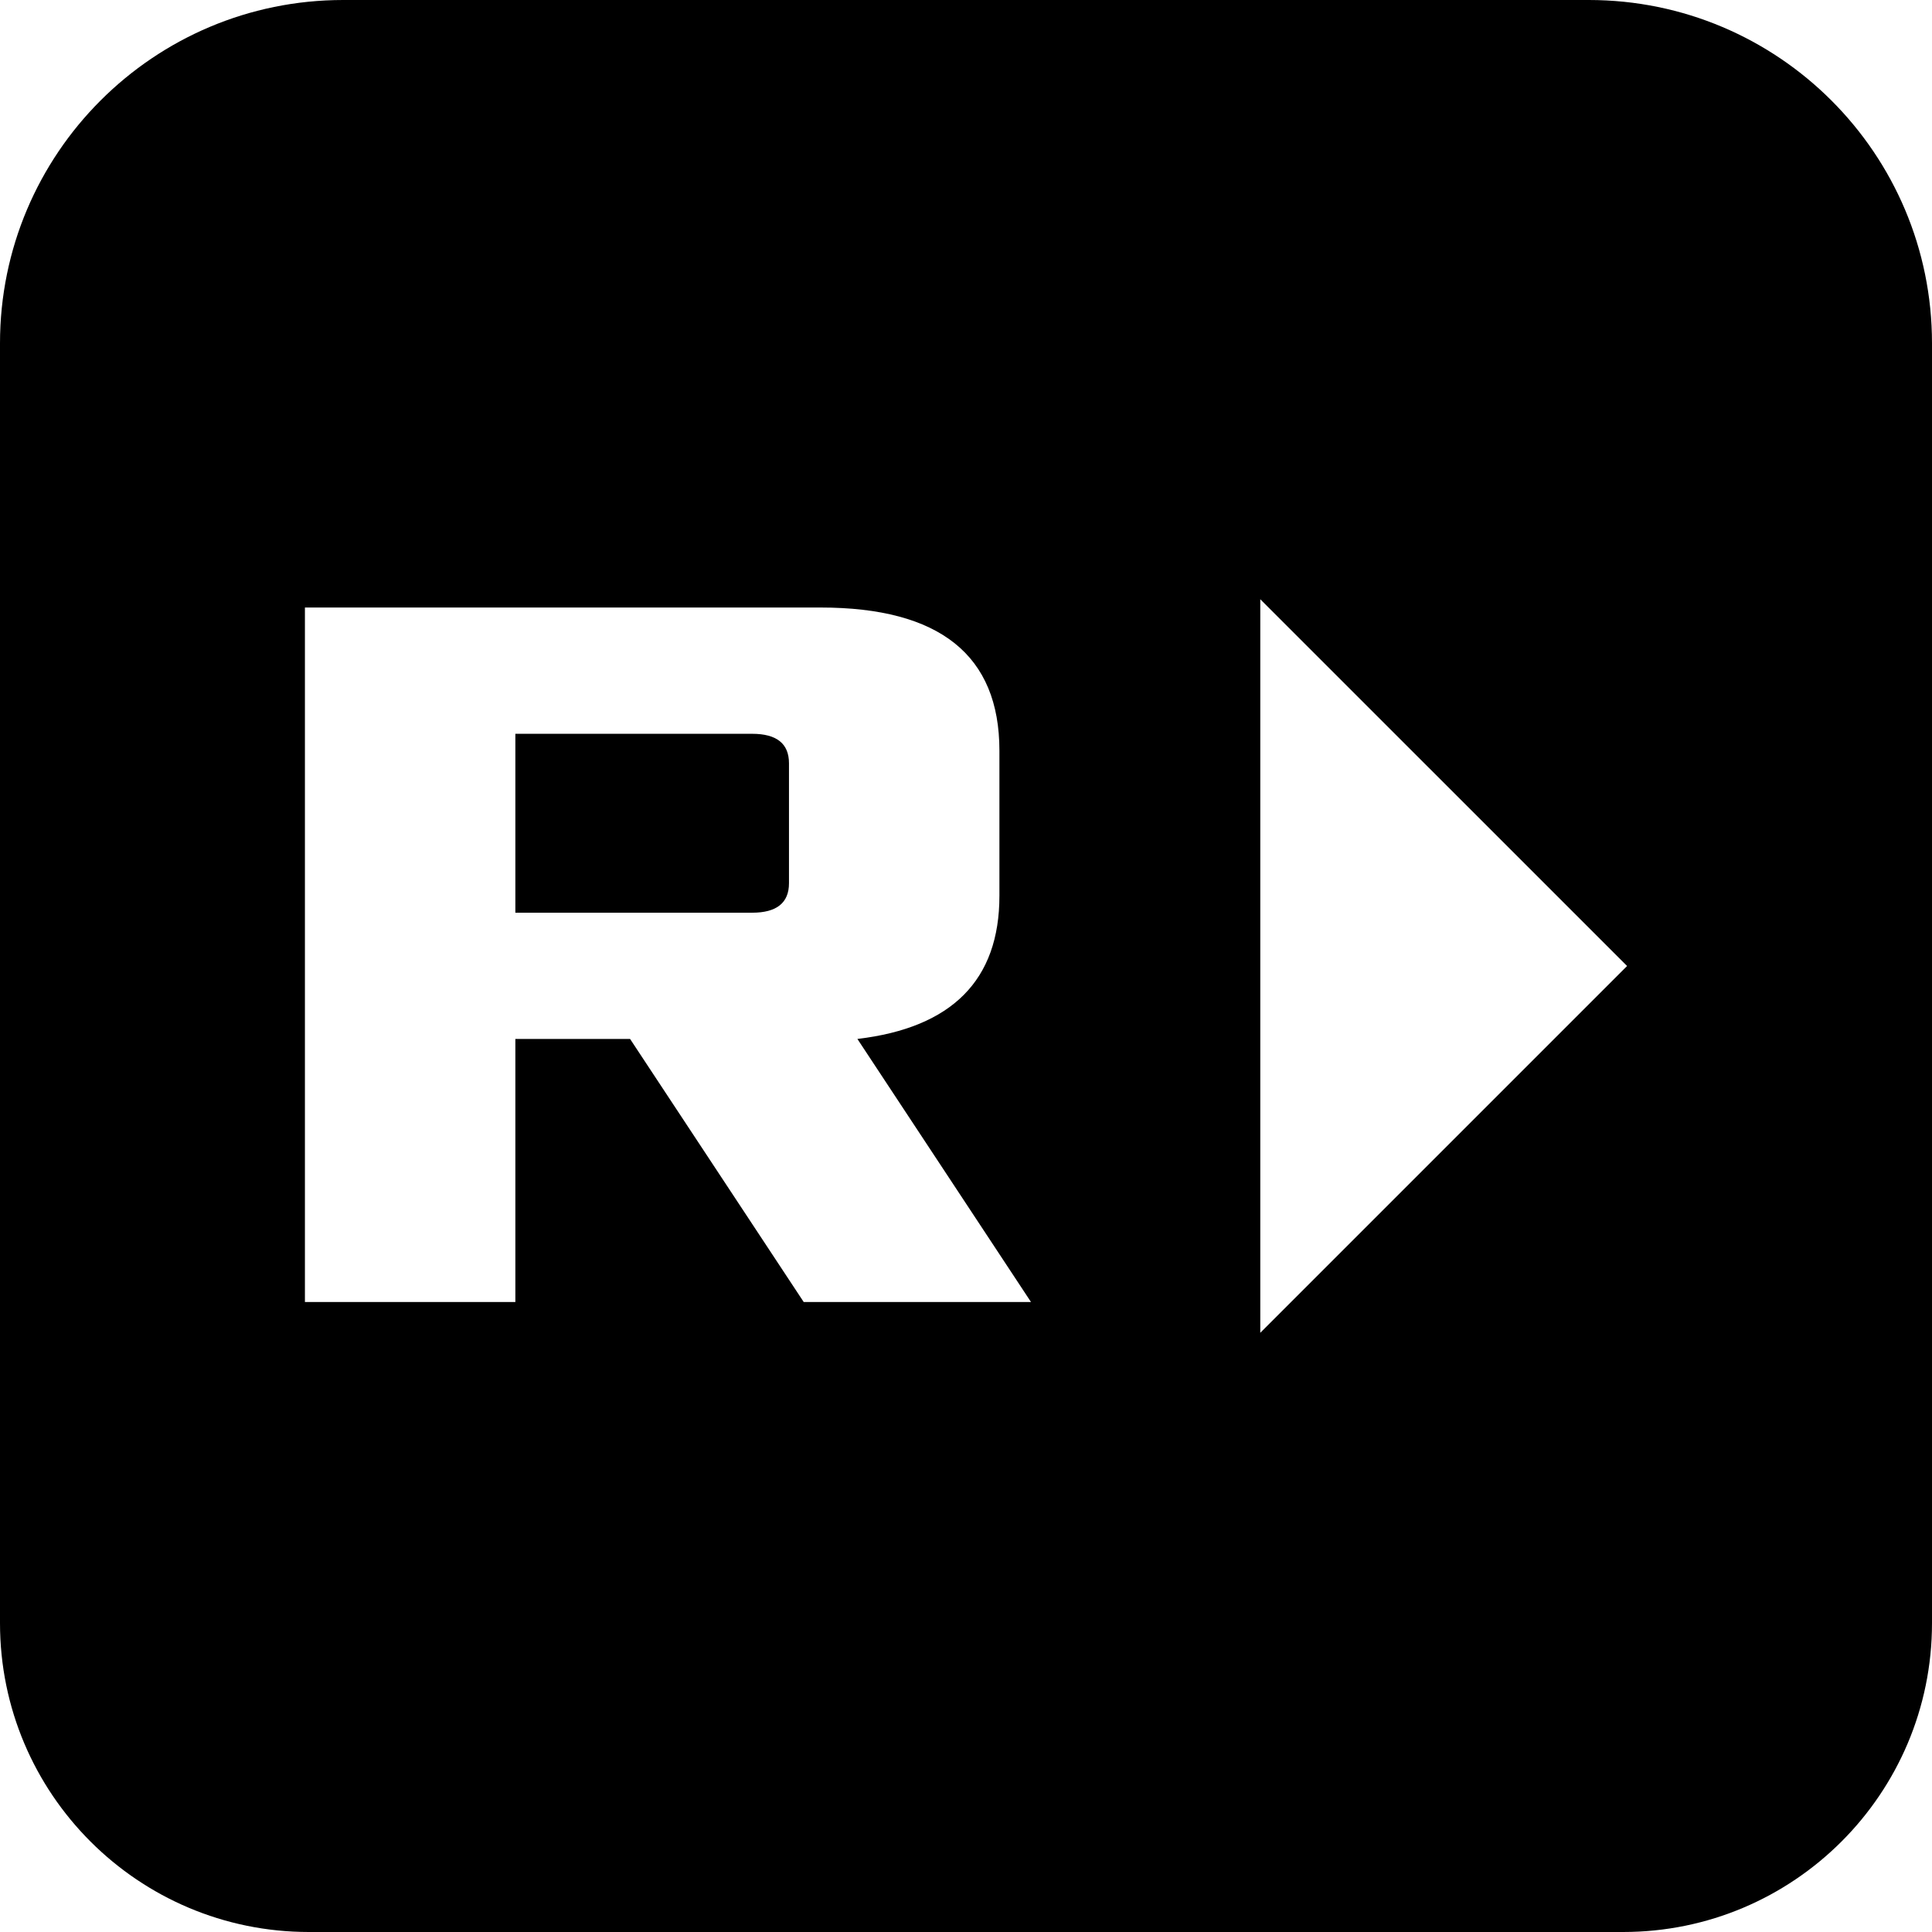
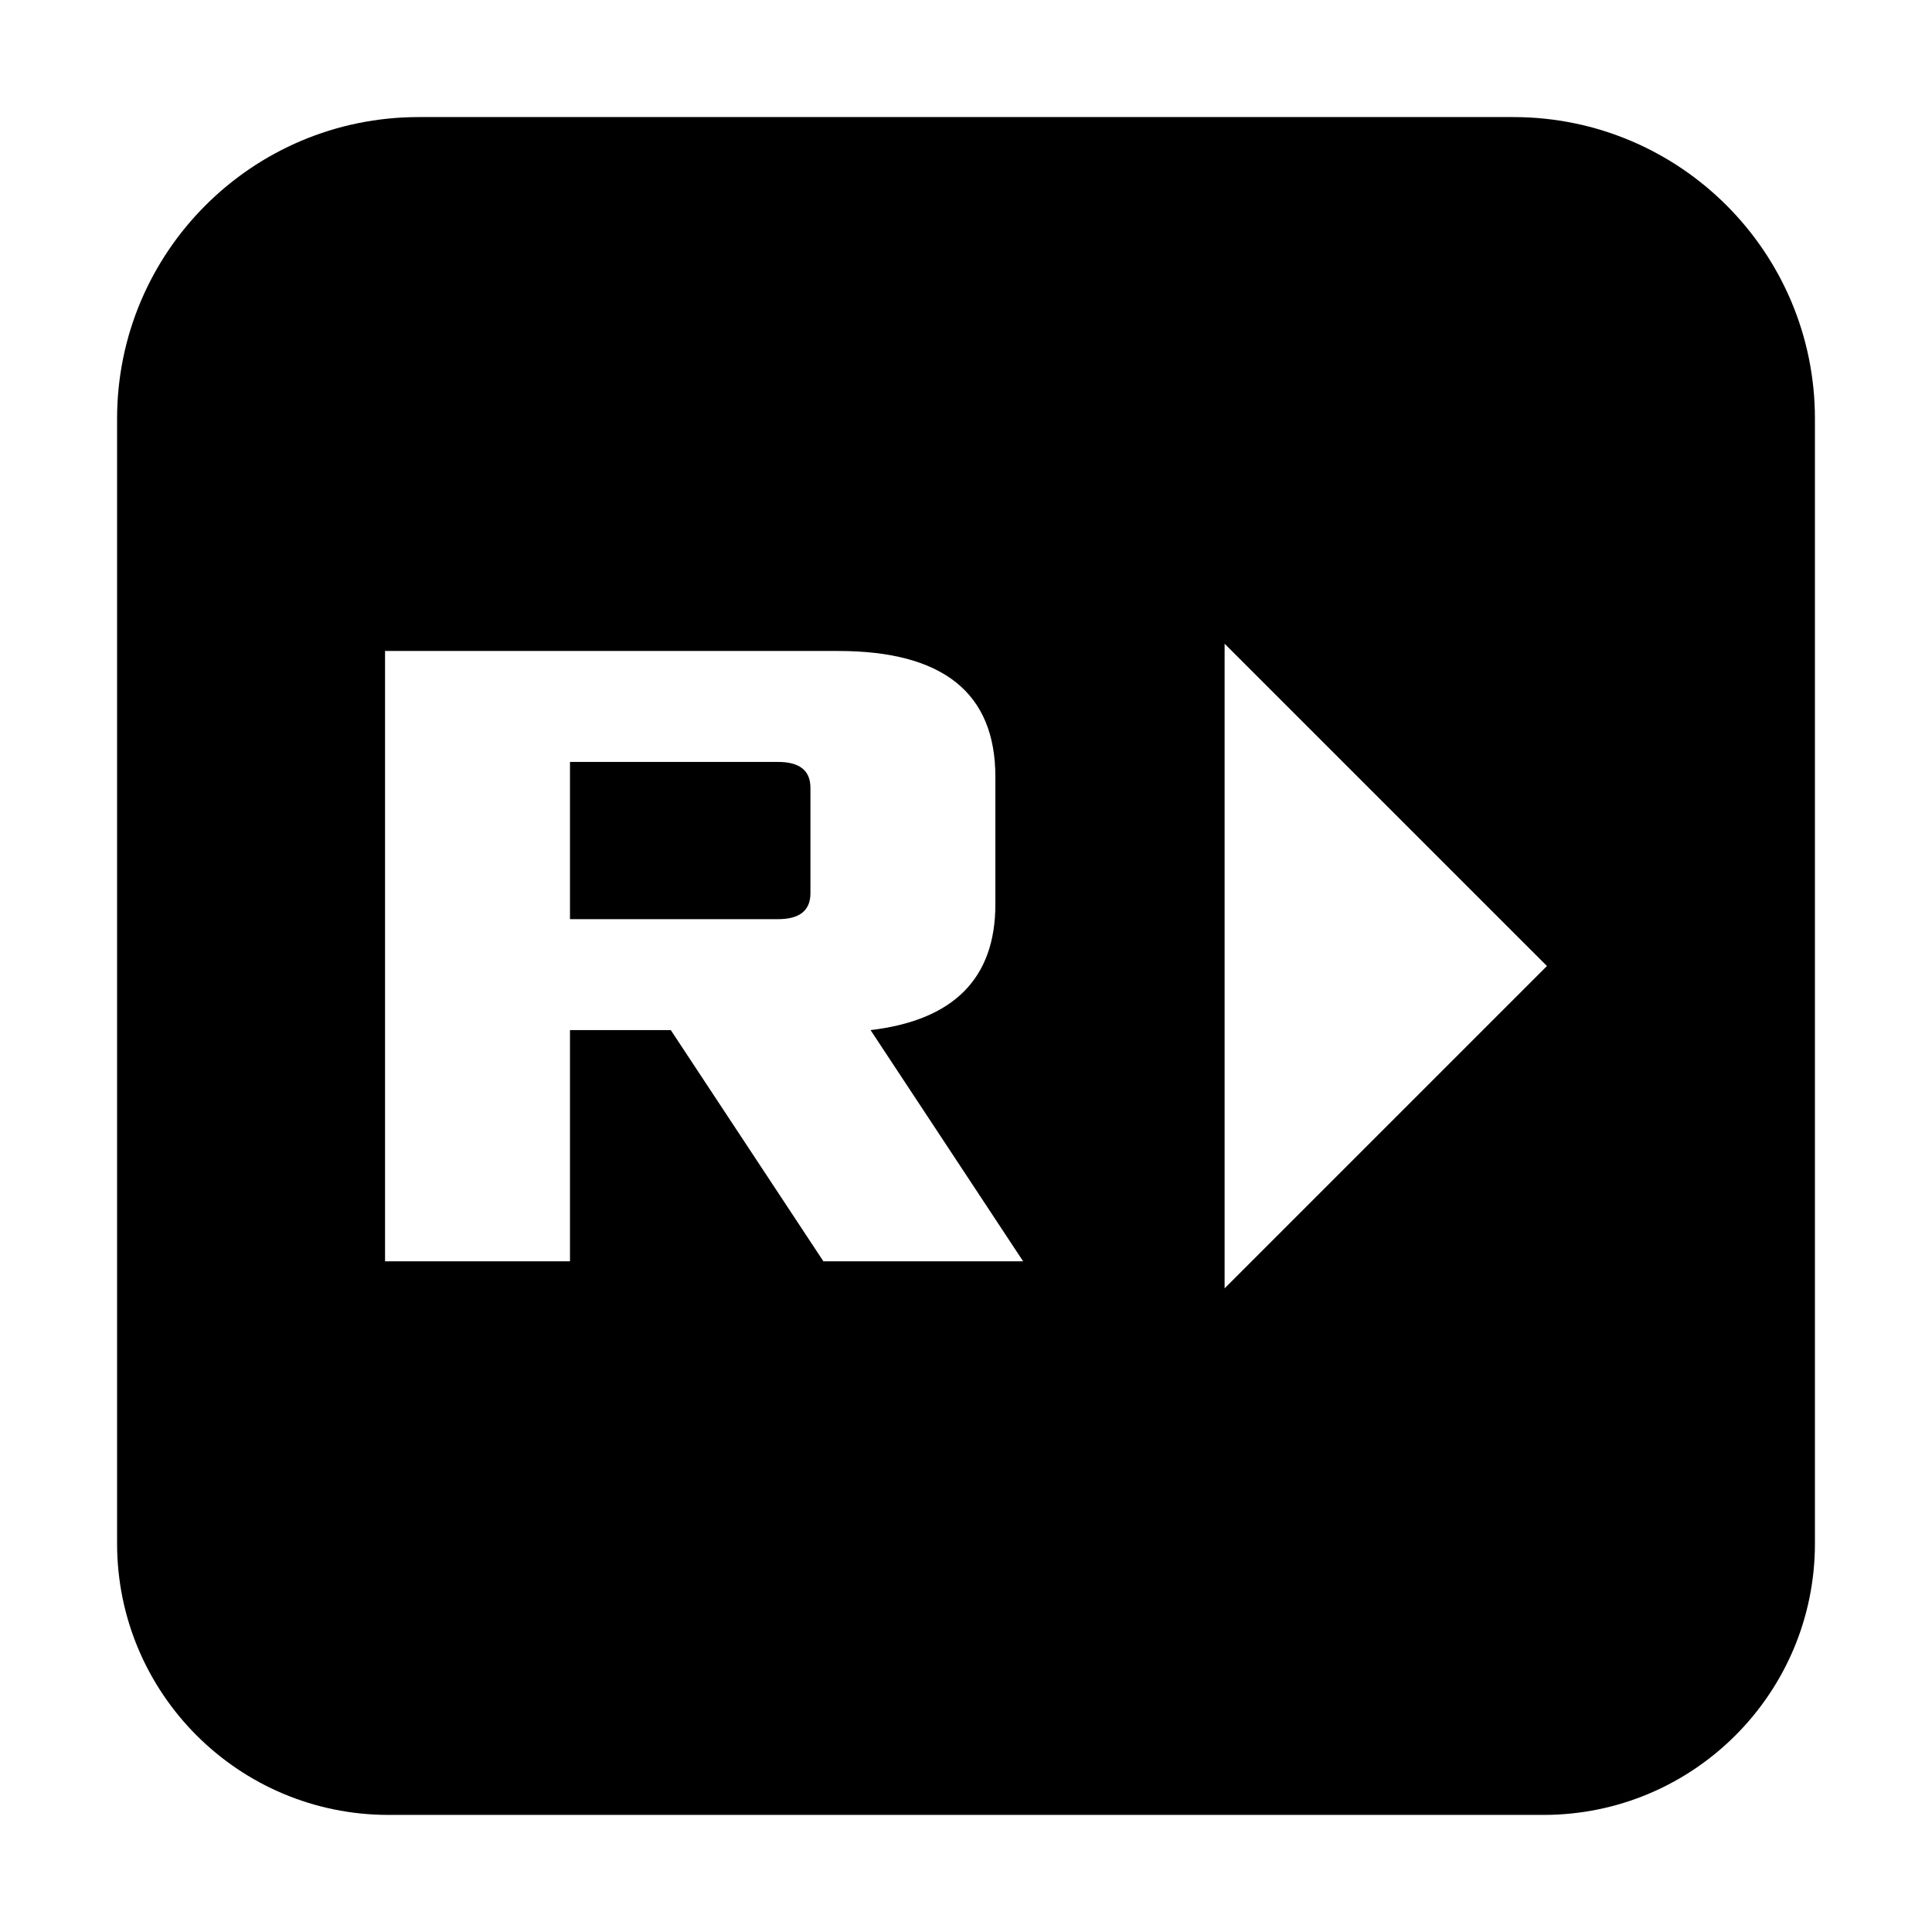
- <svg xmlns="http://www.w3.org/2000/svg" id="Layer_1" data-name="Layer 1" viewBox="0 0 439.4 439.4">
-   <path d="M171.06,166.89h-53.85v40.69h53.85c5.58,0,8.38-2.24,8.38-6.71v-27.28c0-4.47-2.8-6.7-8.38-6.7Zm0,0h-53.85v40.69h53.85c5.58,0,8.38-2.24,8.38-6.71v-27.28c0-4.47-2.8-6.7-8.38-6.7Zm0,0h-53.85v40.69h53.85c5.58,0,8.38-2.24,8.38-6.71v-27.28c0-4.47-2.8-6.7-8.38-6.7Zm0,0h-53.85v40.69h53.85c5.58,0,8.38-2.24,8.38-6.71v-27.28c0-4.47-2.8-6.7-8.38-6.7ZM361.34,0H78.06C34.95,0,0,34.95,0,78.07V369.15c0,38.8,31.46,70.25,70.26,70.25H369.14c38.8,0,70.26-31.45,70.26-70.25V78.07C439.4,34.95,404.45,0,361.34,0ZM182.79,296.12l-39.49-59.83h-26.09v59.83h-47.86V138.17h117.27c27.12,0,40.68,10.85,40.68,32.55v33.03c0,19.14-10.77,29.99-32.3,32.54l39.48,59.83h-51.69Zm103.84,7V136.29l83.42,83.41-83.42,83.42Zm-115.57-136.23h-53.85v40.69h53.85c5.58,0,8.38-2.24,8.38-6.71v-27.28c0-4.47-2.8-6.7-8.38-6.7Zm0,0h-53.85v40.69h53.85c5.58,0,8.38-2.24,8.38-6.71v-27.28c0-4.47-2.8-6.7-8.38-6.7Zm0,0h-53.85v40.69h53.85c5.58,0,8.38-2.24,8.38-6.71v-27.28c0-4.47-2.8-6.7-8.38-6.7Zm0,0h-53.85v40.69h53.85c5.58,0,8.38-2.24,8.38-6.71v-27.28c0-4.47-2.8-6.7-8.38-6.7Zm0,0h-53.85v40.69h53.85c5.58,0,8.38-2.24,8.38-6.71v-27.28c0-4.47-2.8-6.7-8.38-6.7Z" />
+ <svg xmlns="http://www.w3.org/2000/svg" width="500" height="500" viewBox="0 0 132.292 132.292" version="1.1" id="svg8" xml:space="preserve">
+   <defs id="defs2">
+     <rect x="18.92" y="-58.63" width="468.162" height="102.723" id="rect5337" />
+   </defs>
+   <g id="layer1" transform="translate(0,-164.7083)">
+     <path d="M 53.277,216.881 H 39.029 v 10.766 h 14.248 c 1.476,0 2.217,-0.593 2.217,-1.775 v -7.218 c 0,-1.183 -0.741,-1.773 -2.217,-1.773 z m 0,0 H 39.029 v 10.766 h 14.248 c 1.476,0 2.217,-0.593 2.217,-1.775 v -7.218 c 0,-1.183 -0.741,-1.773 -2.217,-1.773 z m 0,0 H 39.029 v 10.766 h 14.248 c 1.476,0 2.217,-0.593 2.217,-1.775 v -7.218 c 0,-1.183 -0.741,-1.773 -2.217,-1.773 z m 0,0 H 39.029 v 10.766 h 14.248 c 1.476,0 2.217,-0.593 2.217,-1.775 v -7.218 c 0,-1.183 -0.741,-1.773 -2.217,-1.773 z M 103.621,172.725 H 28.67 c -11.406,0 -20.653,9.247 -20.653,20.656 v 77.015 c 0,10.266 8.324,18.587 18.59,18.587 h 79.079 c 10.266,0 18.59,-8.321 18.59,-18.587 v -77.015 c 0,-11.409 -9.247,-20.656 -20.653,-20.656 z M 56.38,251.074 45.932,235.244 h -6.903 v 15.83 H 26.366 v -41.791 h 31.028 c 7.176,0 10.763,2.871 10.763,8.612 v 8.739 c 0,5.064 -2.85,7.935 -8.546,8.61 l 10.446,15.83 z m 27.474,1.852 v -44.14 l 22.072,22.069 z M 53.277,216.881 H 39.029 v 10.766 h 14.248 c 1.476,0 2.217,-0.593 2.217,-1.775 v -7.218 c 0,-1.183 -0.741,-1.773 -2.217,-1.773 z m 0,0 H 39.029 v 10.766 h 14.248 c 1.476,0 2.217,-0.593 2.217,-1.775 v -7.218 c 0,-1.183 -0.741,-1.773 -2.217,-1.773 z m 0,0 H 39.029 v 10.766 h 14.248 c 1.476,0 2.217,-0.593 2.217,-1.775 v -7.218 c 0,-1.183 -0.741,-1.773 -2.217,-1.773 z m 0,0 H 39.029 v 10.766 h 14.248 c 1.476,0 2.217,-0.593 2.217,-1.775 v -7.218 c 0,-1.183 -0.741,-1.773 -2.217,-1.773 z m 0,0 H 39.029 v 10.766 h 14.248 c 1.476,0 2.217,-0.593 2.217,-1.775 v -7.218 c 0,-1.183 -0.741,-1.773 -2.217,-1.773 z" id="path932" style="stroke-width:0.265" />
+   </g>
</svg>
